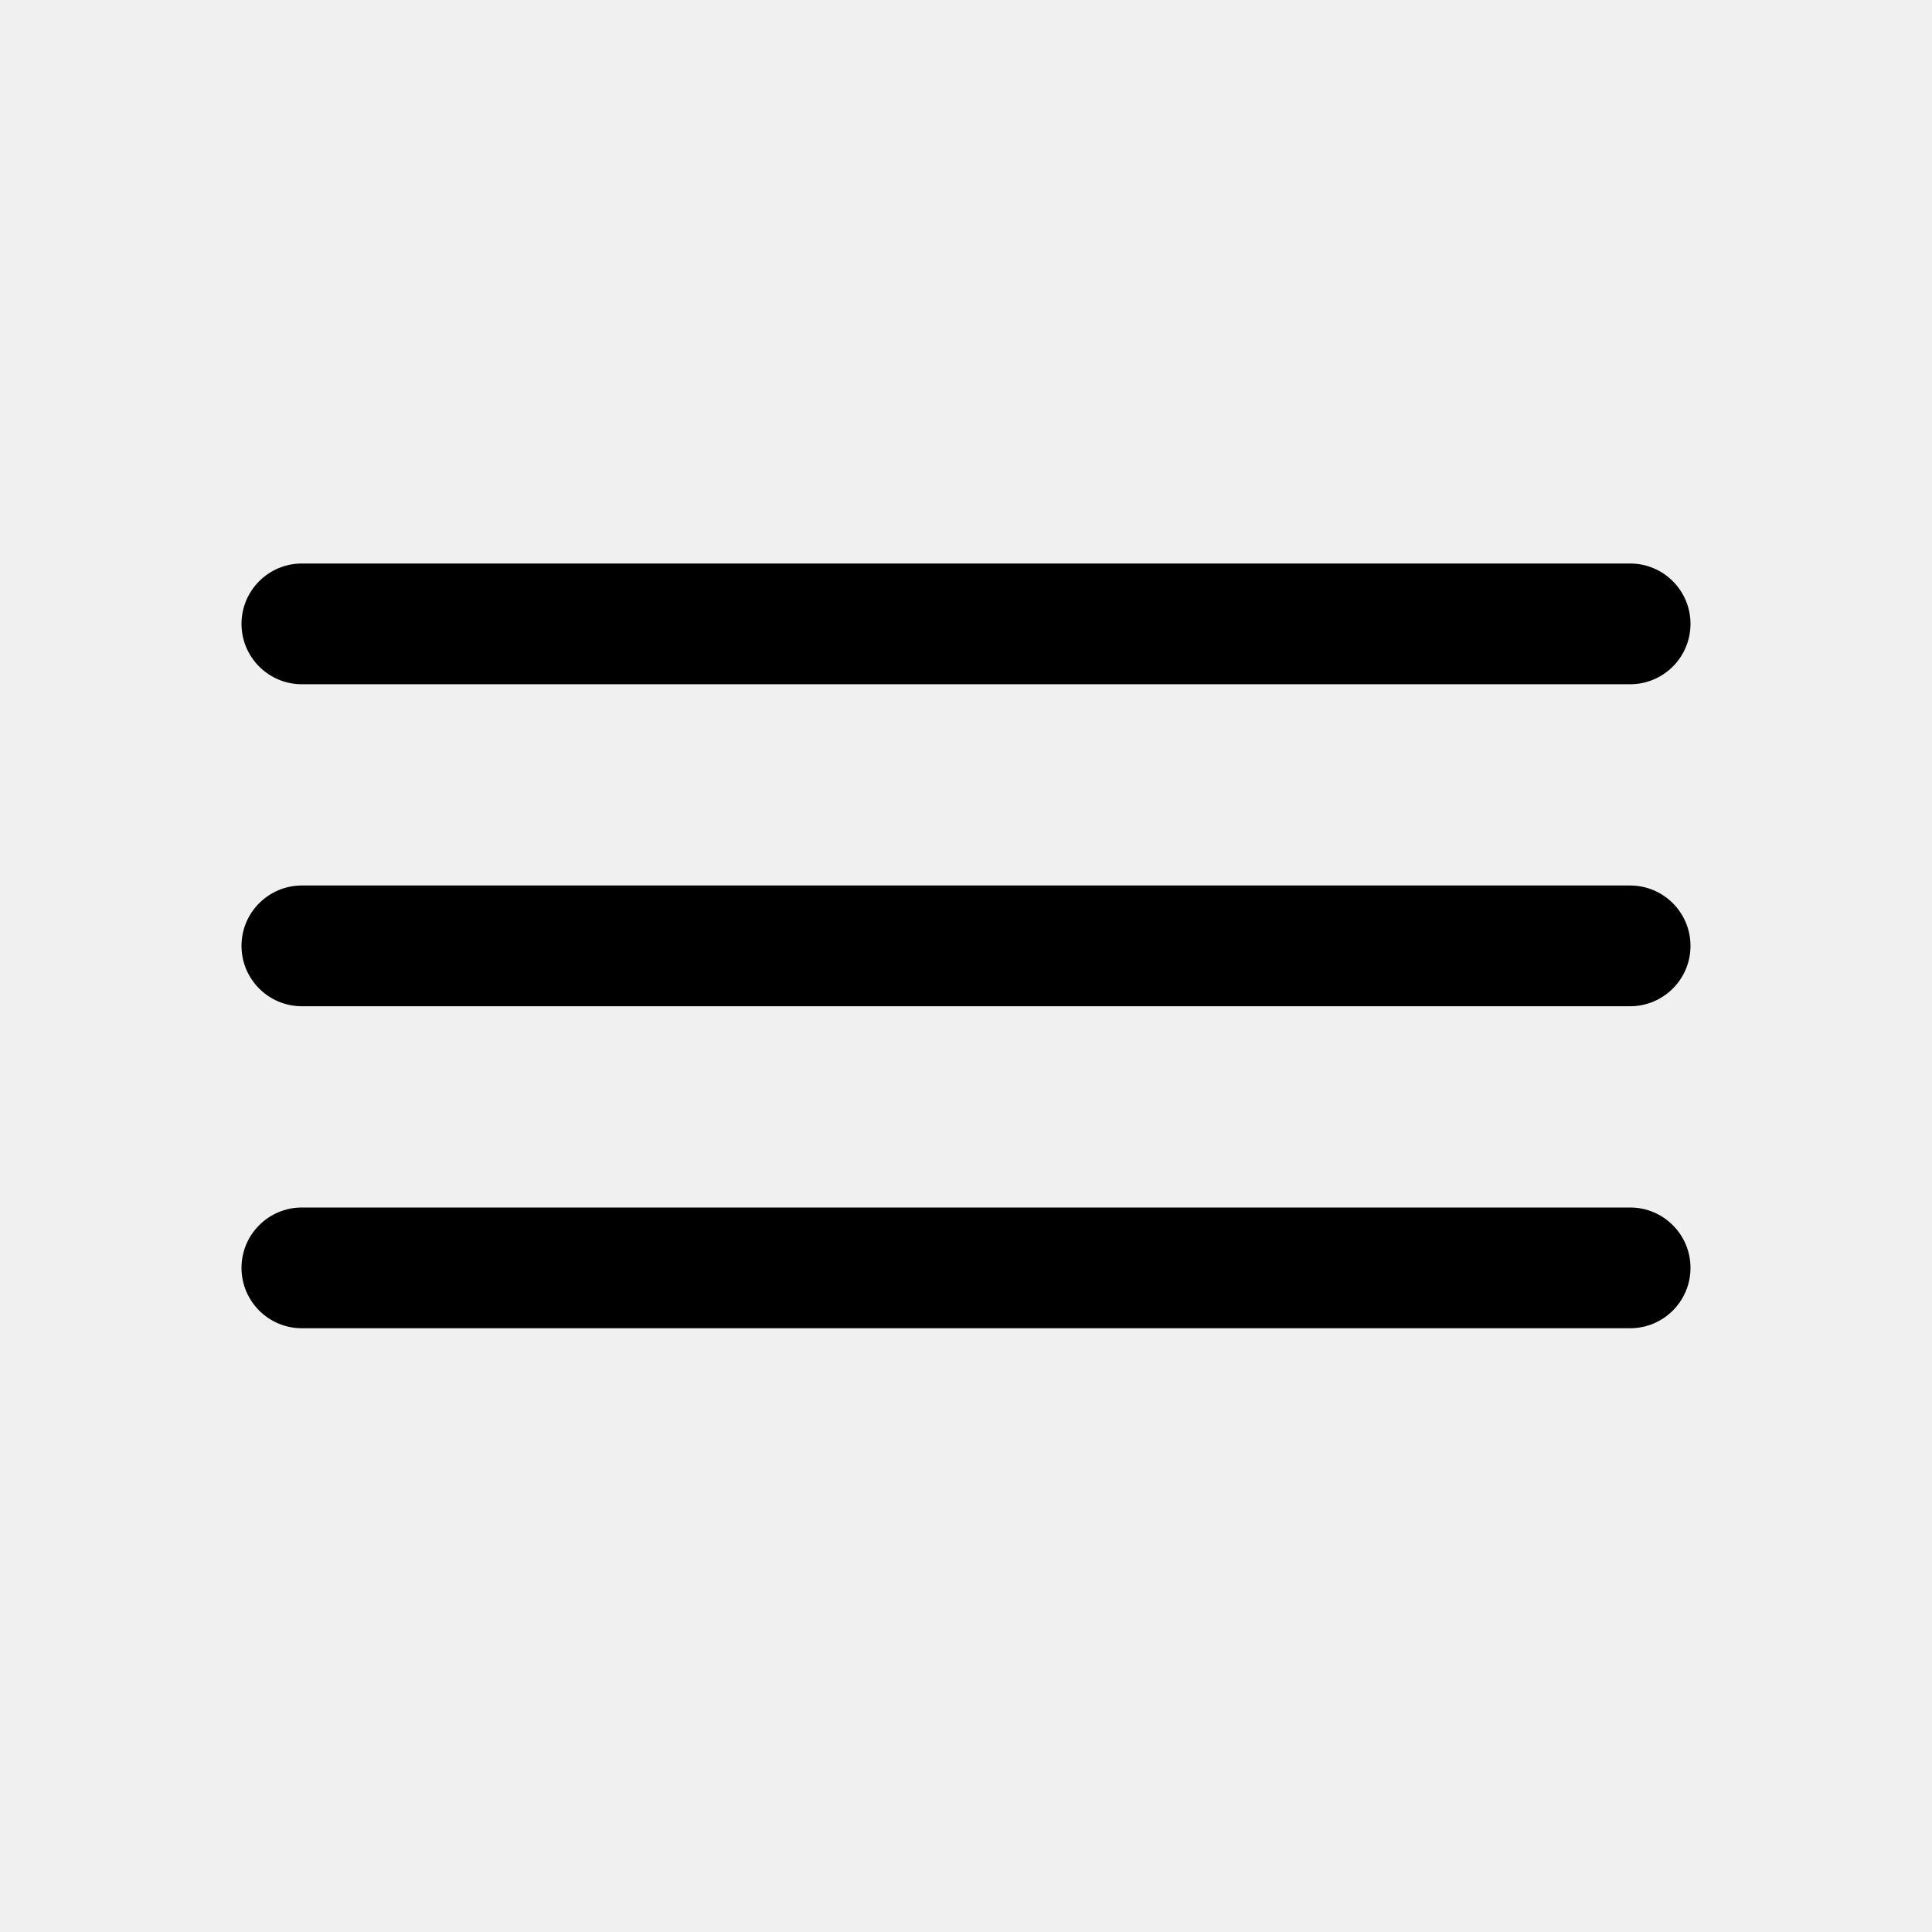
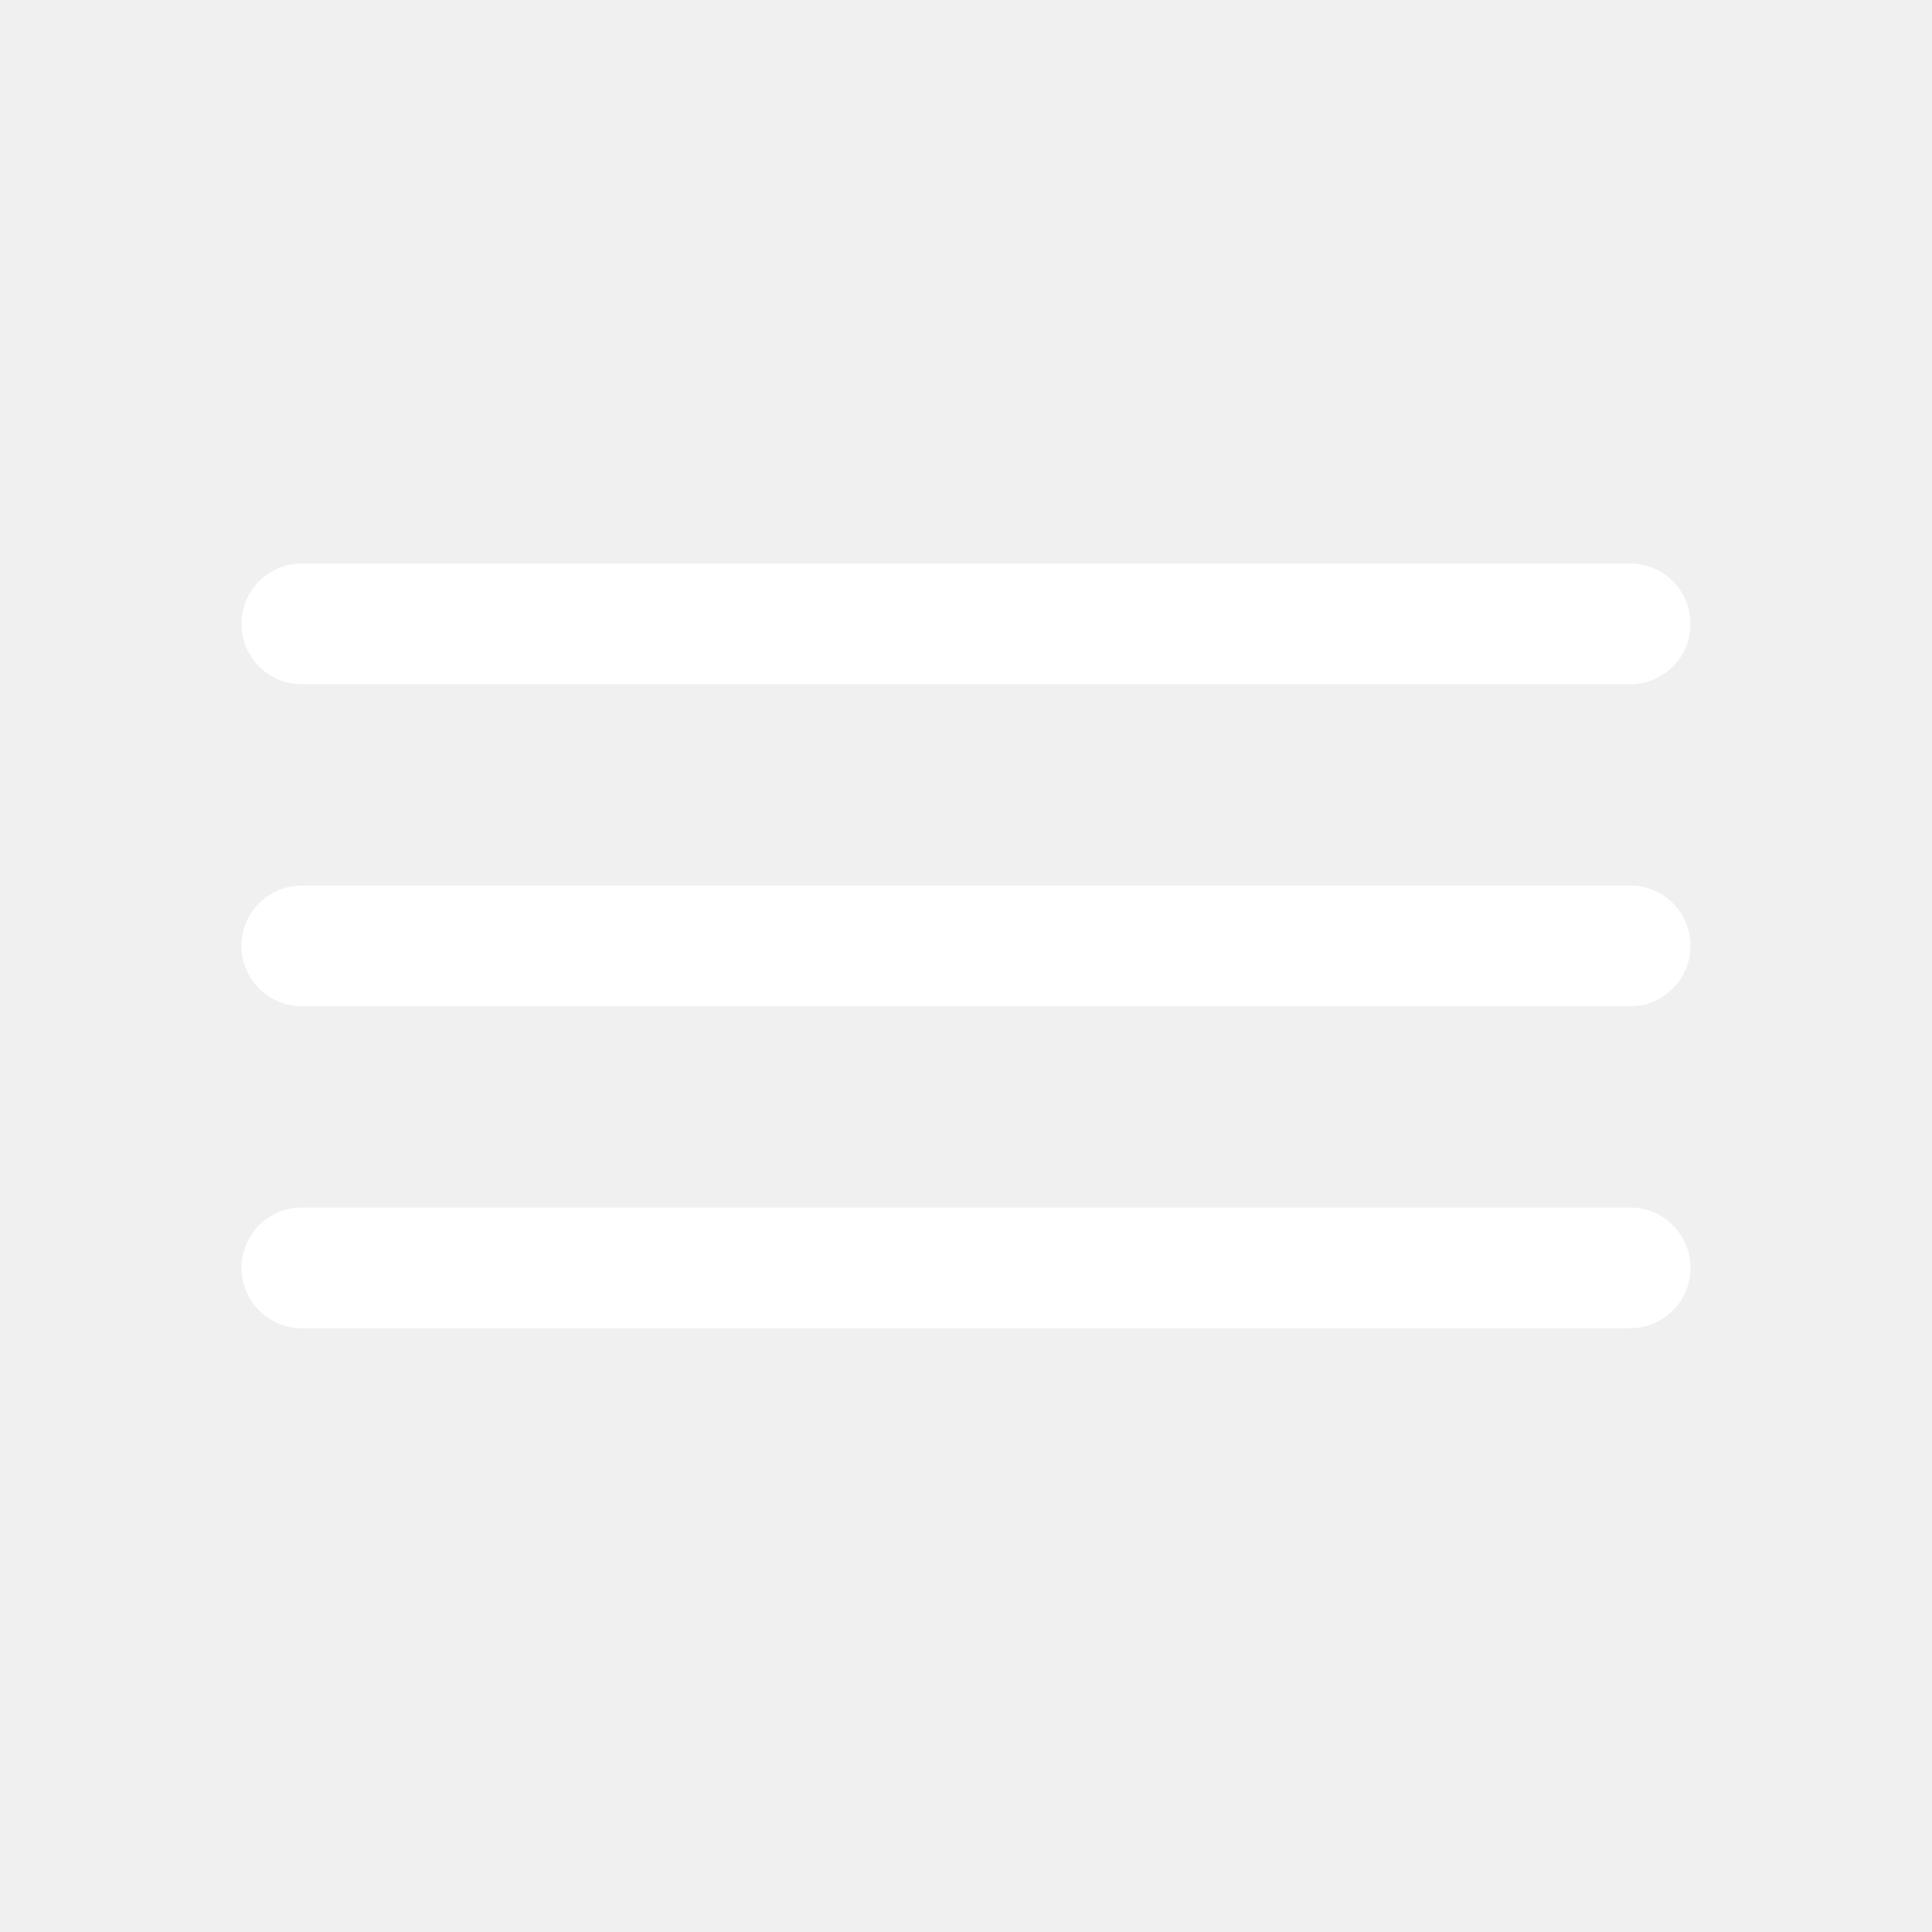
- <svg xmlns="http://www.w3.org/2000/svg" clip-rule="evenodd" fill-rule="evenodd" stroke-linejoin="round" stroke-miterlimit="2" viewBox="0 0 24 24">
+ <svg xmlns="http://www.w3.org/2000/svg" clip-rule="evenodd" fill="#FFFFFF" fill-rule="evenodd" stroke-linejoin="round" stroke-miterlimit="2" viewBox="0 0 24 24">
  <path d="m21 15.75c0-.414-.336-.75-.75-.75h-16.5c-.414 0-.75.336-.75.75s.336.75.75.75h16.5c.414 0 .75-.336.75-.75zm0-4c0-.414-.336-.75-.75-.75h-16.5c-.414 0-.75.336-.75.75s.336.75.75.75h16.5c.414 0 .75-.336.75-.75zm0-4c0-.414-.336-.75-.75-.75h-16.5c-.414 0-.75.336-.75.75s.336.75.75.75h16.5c.414 0 .75-.336.75-.75z" fill-rule="nonzero" />
</svg>
